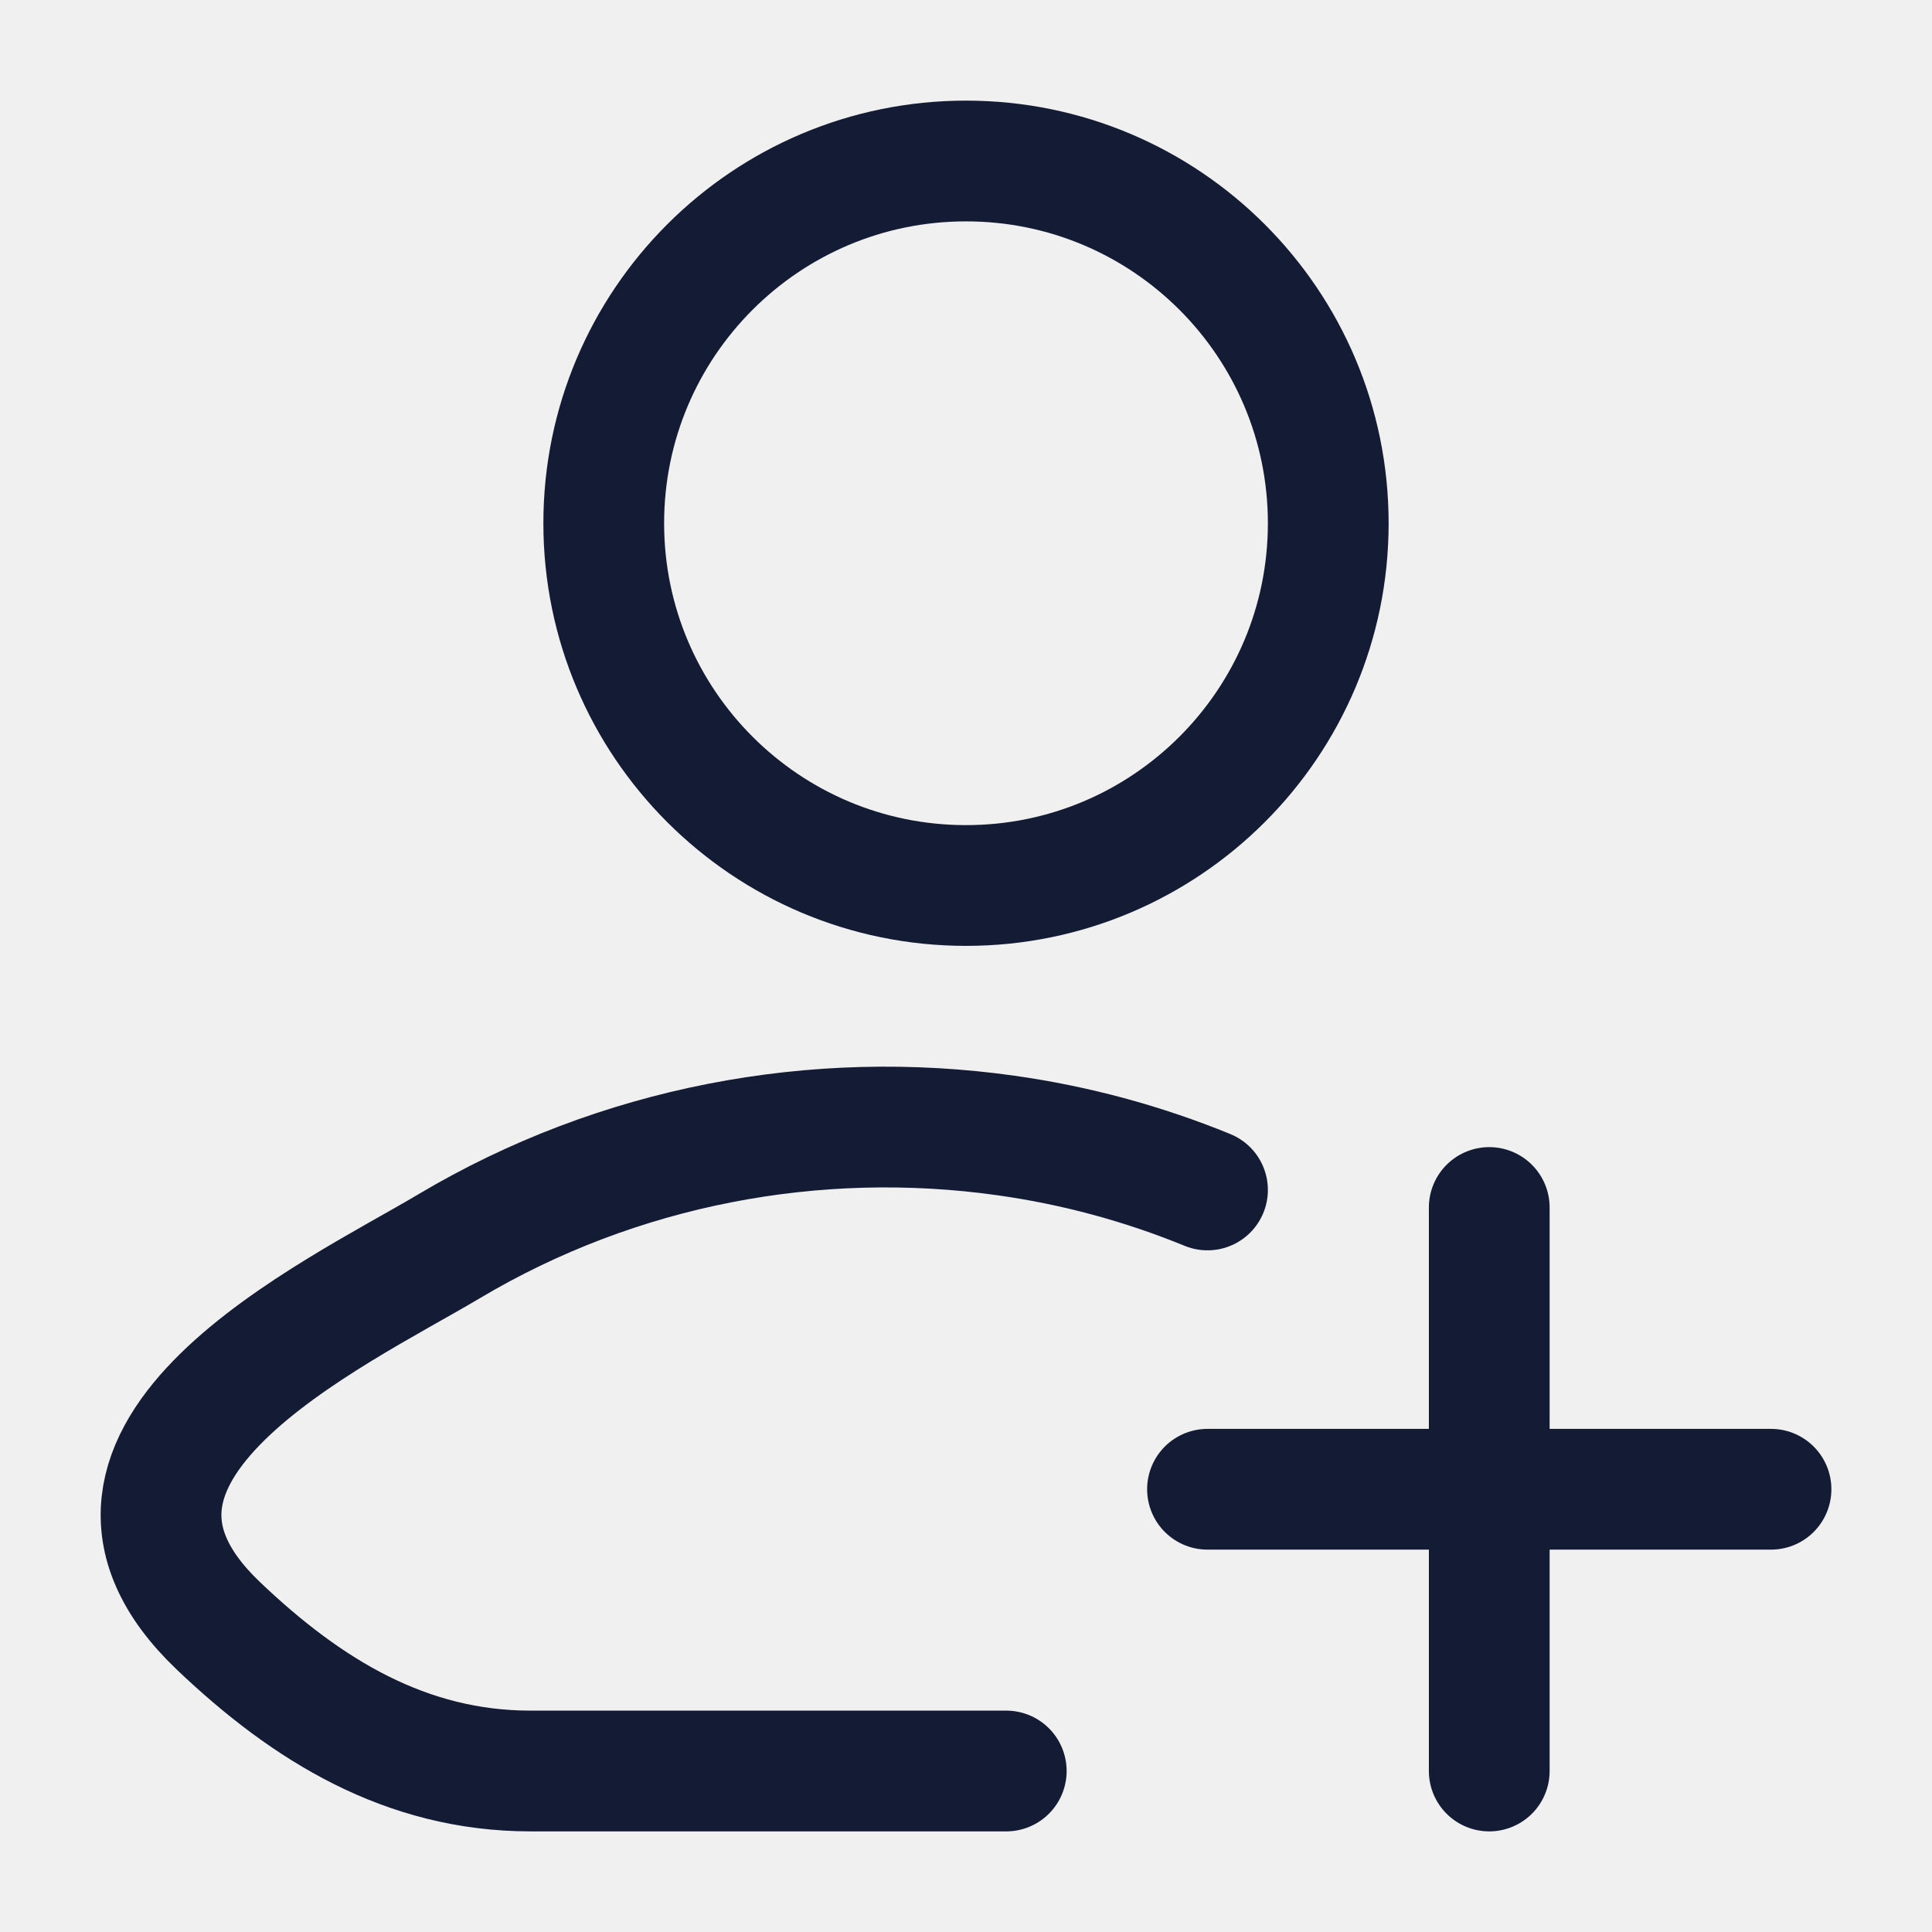
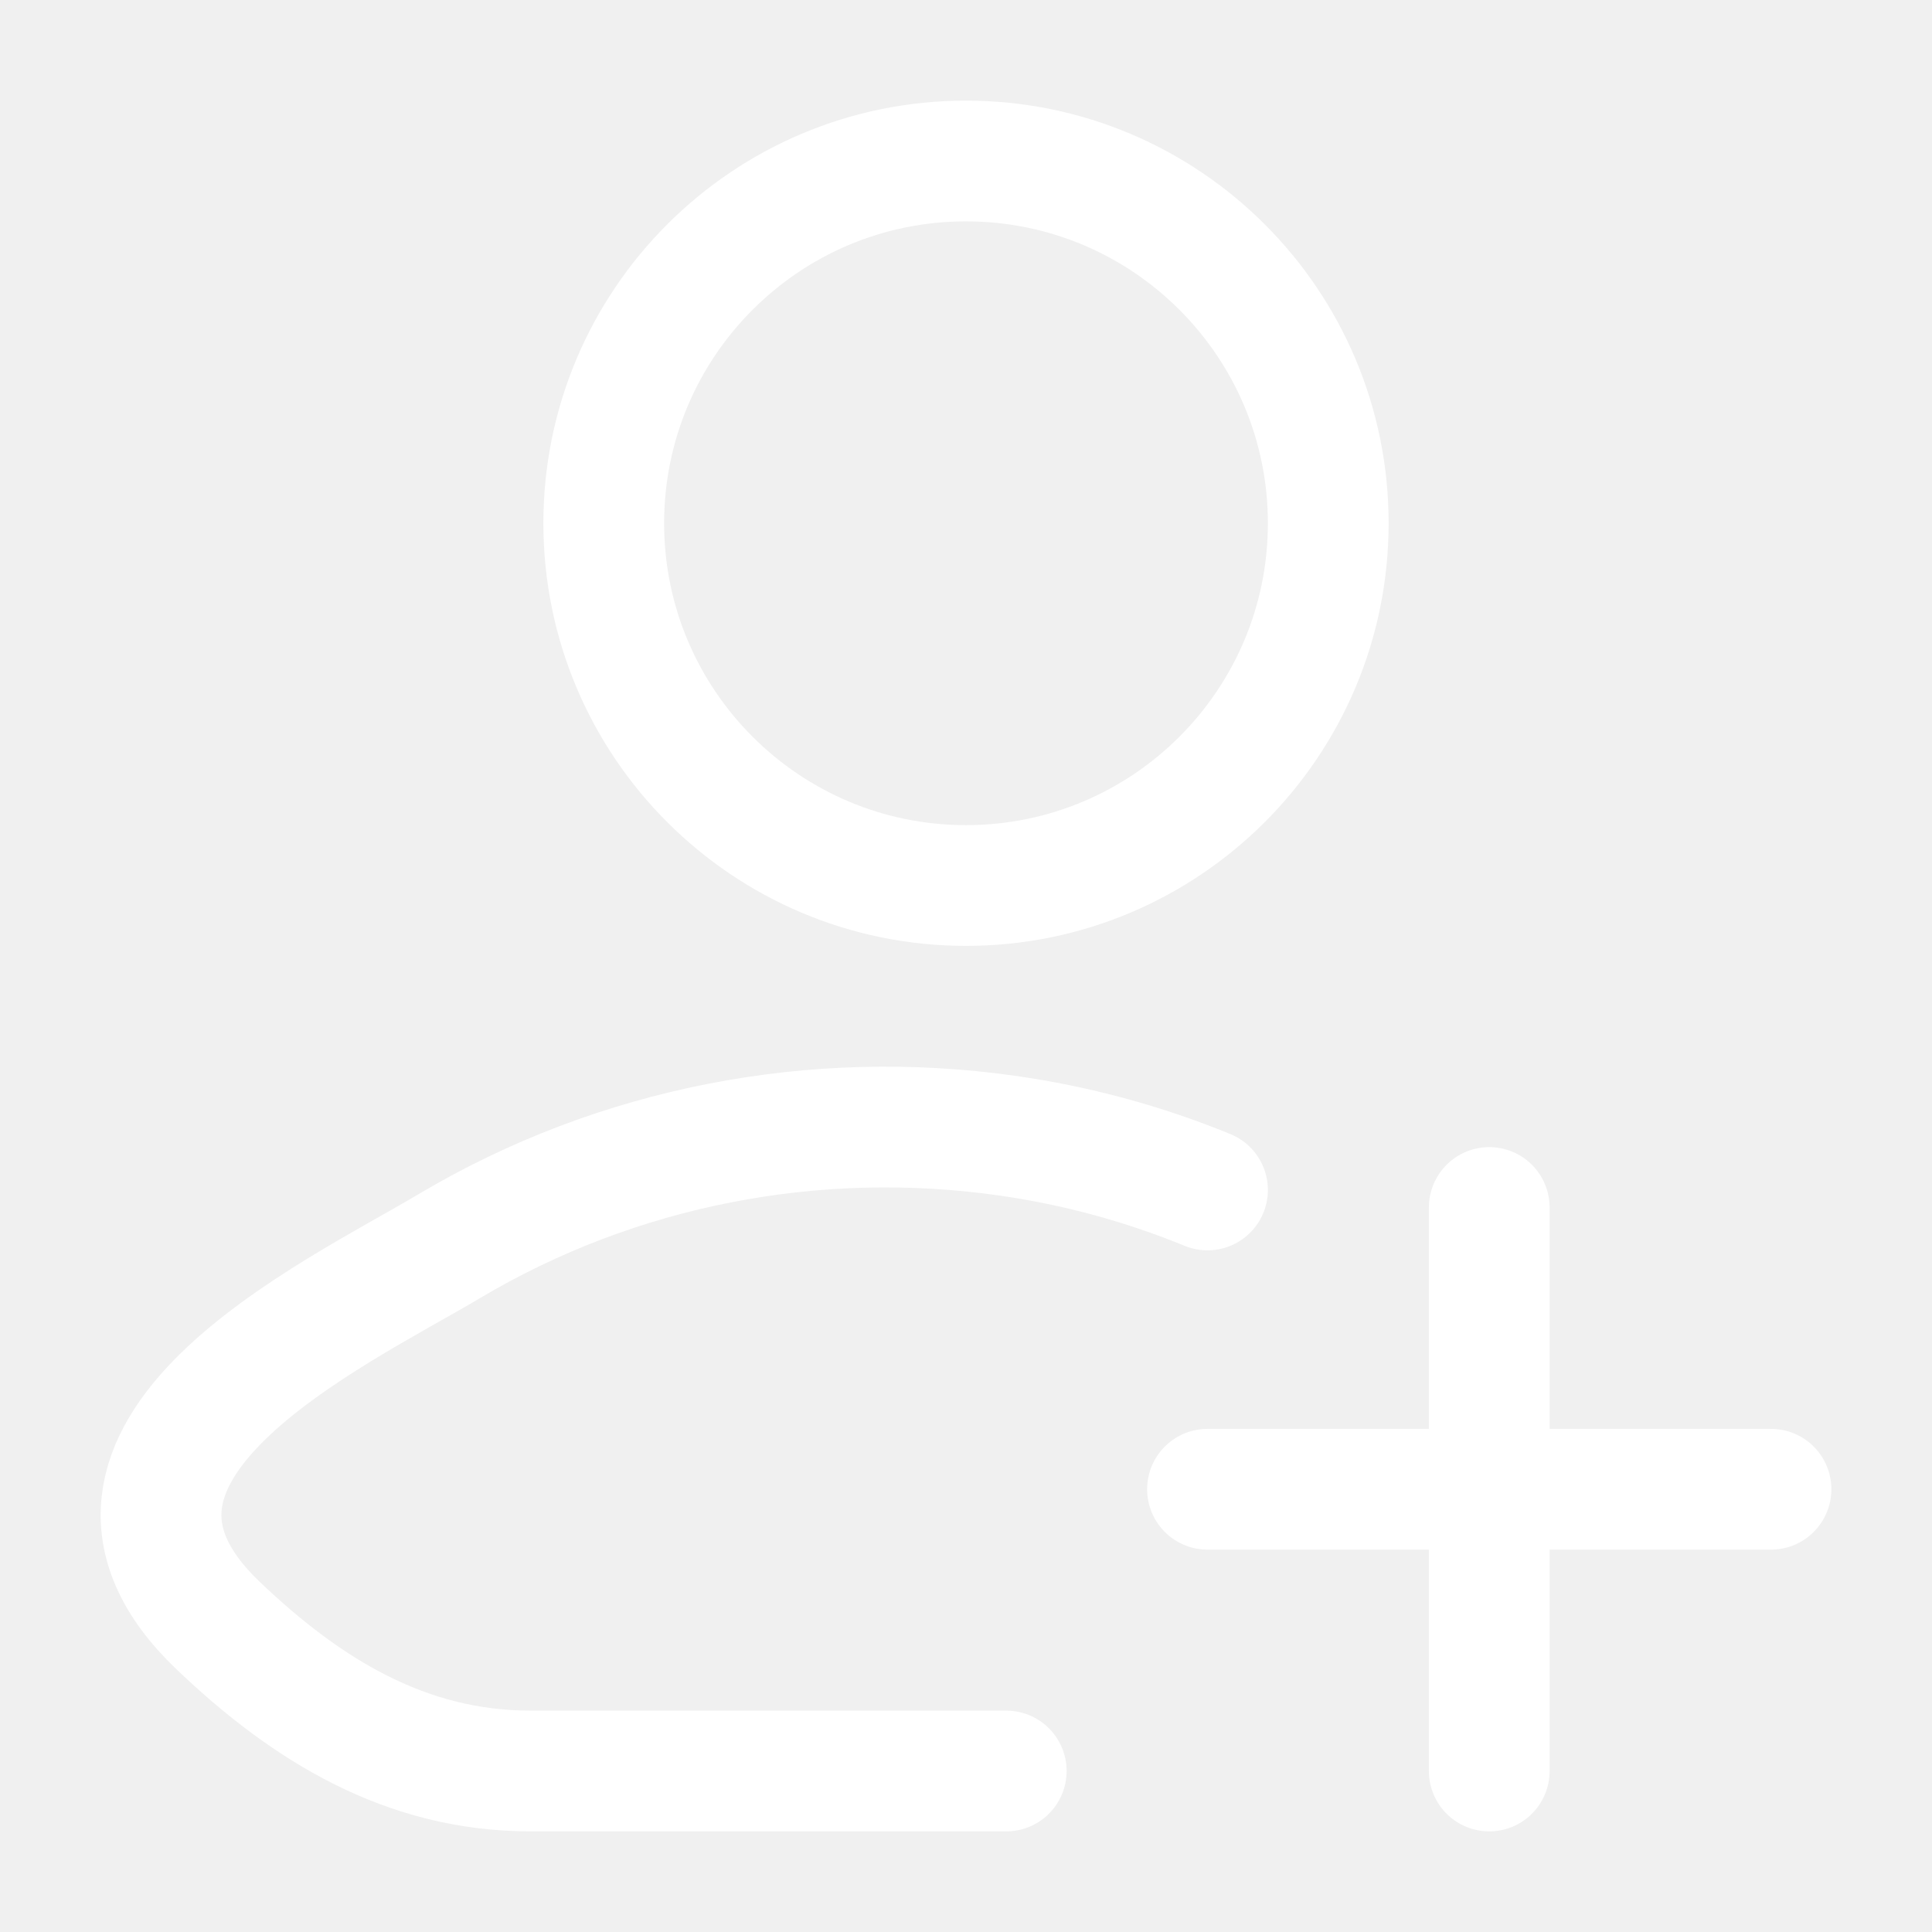
<svg xmlns="http://www.w3.org/2000/svg" fill="none" height="24" viewBox="0 0 24 24" width="24">
-   <g stroke="#141b34" stroke-width="1.5">
+   <g stroke="#FFFFFF" stroke-width="1.5">
    <path d="m12.5 22h-5.909c-1.545 0-2.775-.752-3.878-1.803-2.259-2.152 1.45-3.873 2.865-4.715 2.101-1.251 4.559-1.71 6.922-1.376.858.121 1.693.346 2.5.676" stroke-linecap="round" stroke-linejoin="round" />
    <path d="m16.5 6.5c0 2.485-2.015 4.5-4.5 4.5-2.485 0-4.5-2.015-4.5-4.5s2.015-4.5 4.5-4.5c2.485 0 4.5 2.015 4.5 4.5z" />
    <path d="m18.5 22v-7m-3.5 3.5h7" stroke-linecap="round" />
  </g>
</svg>
